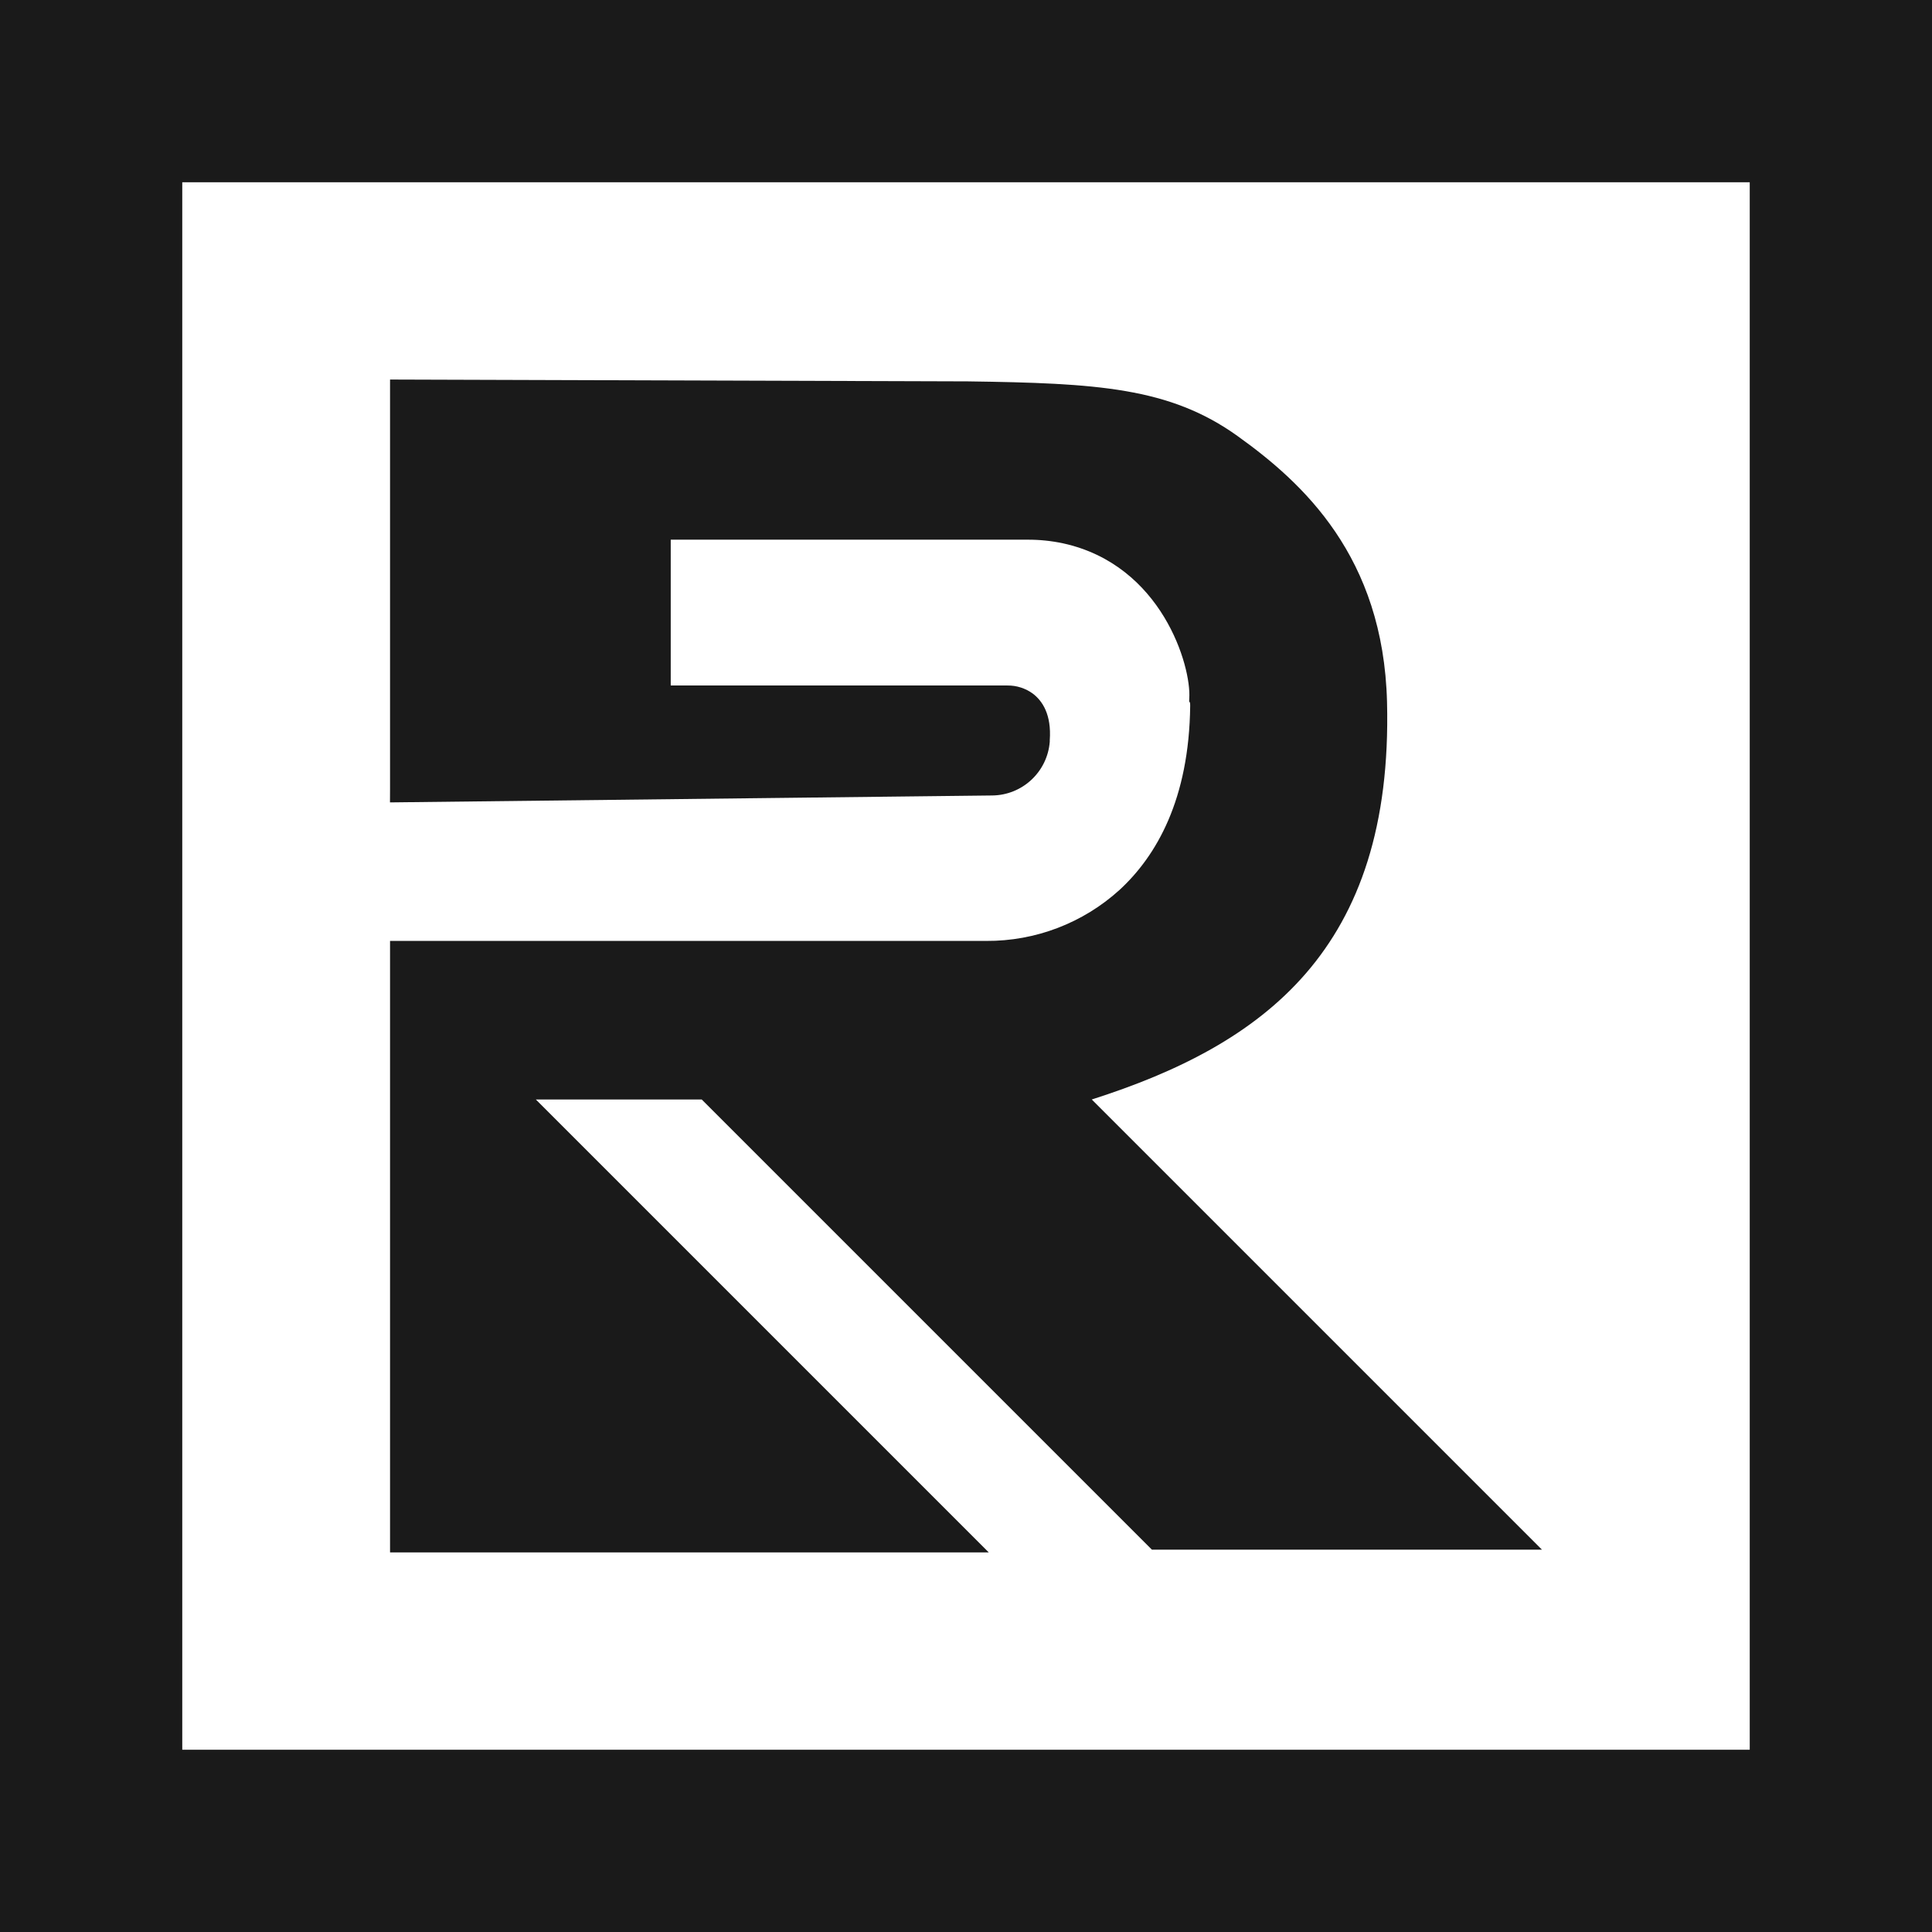
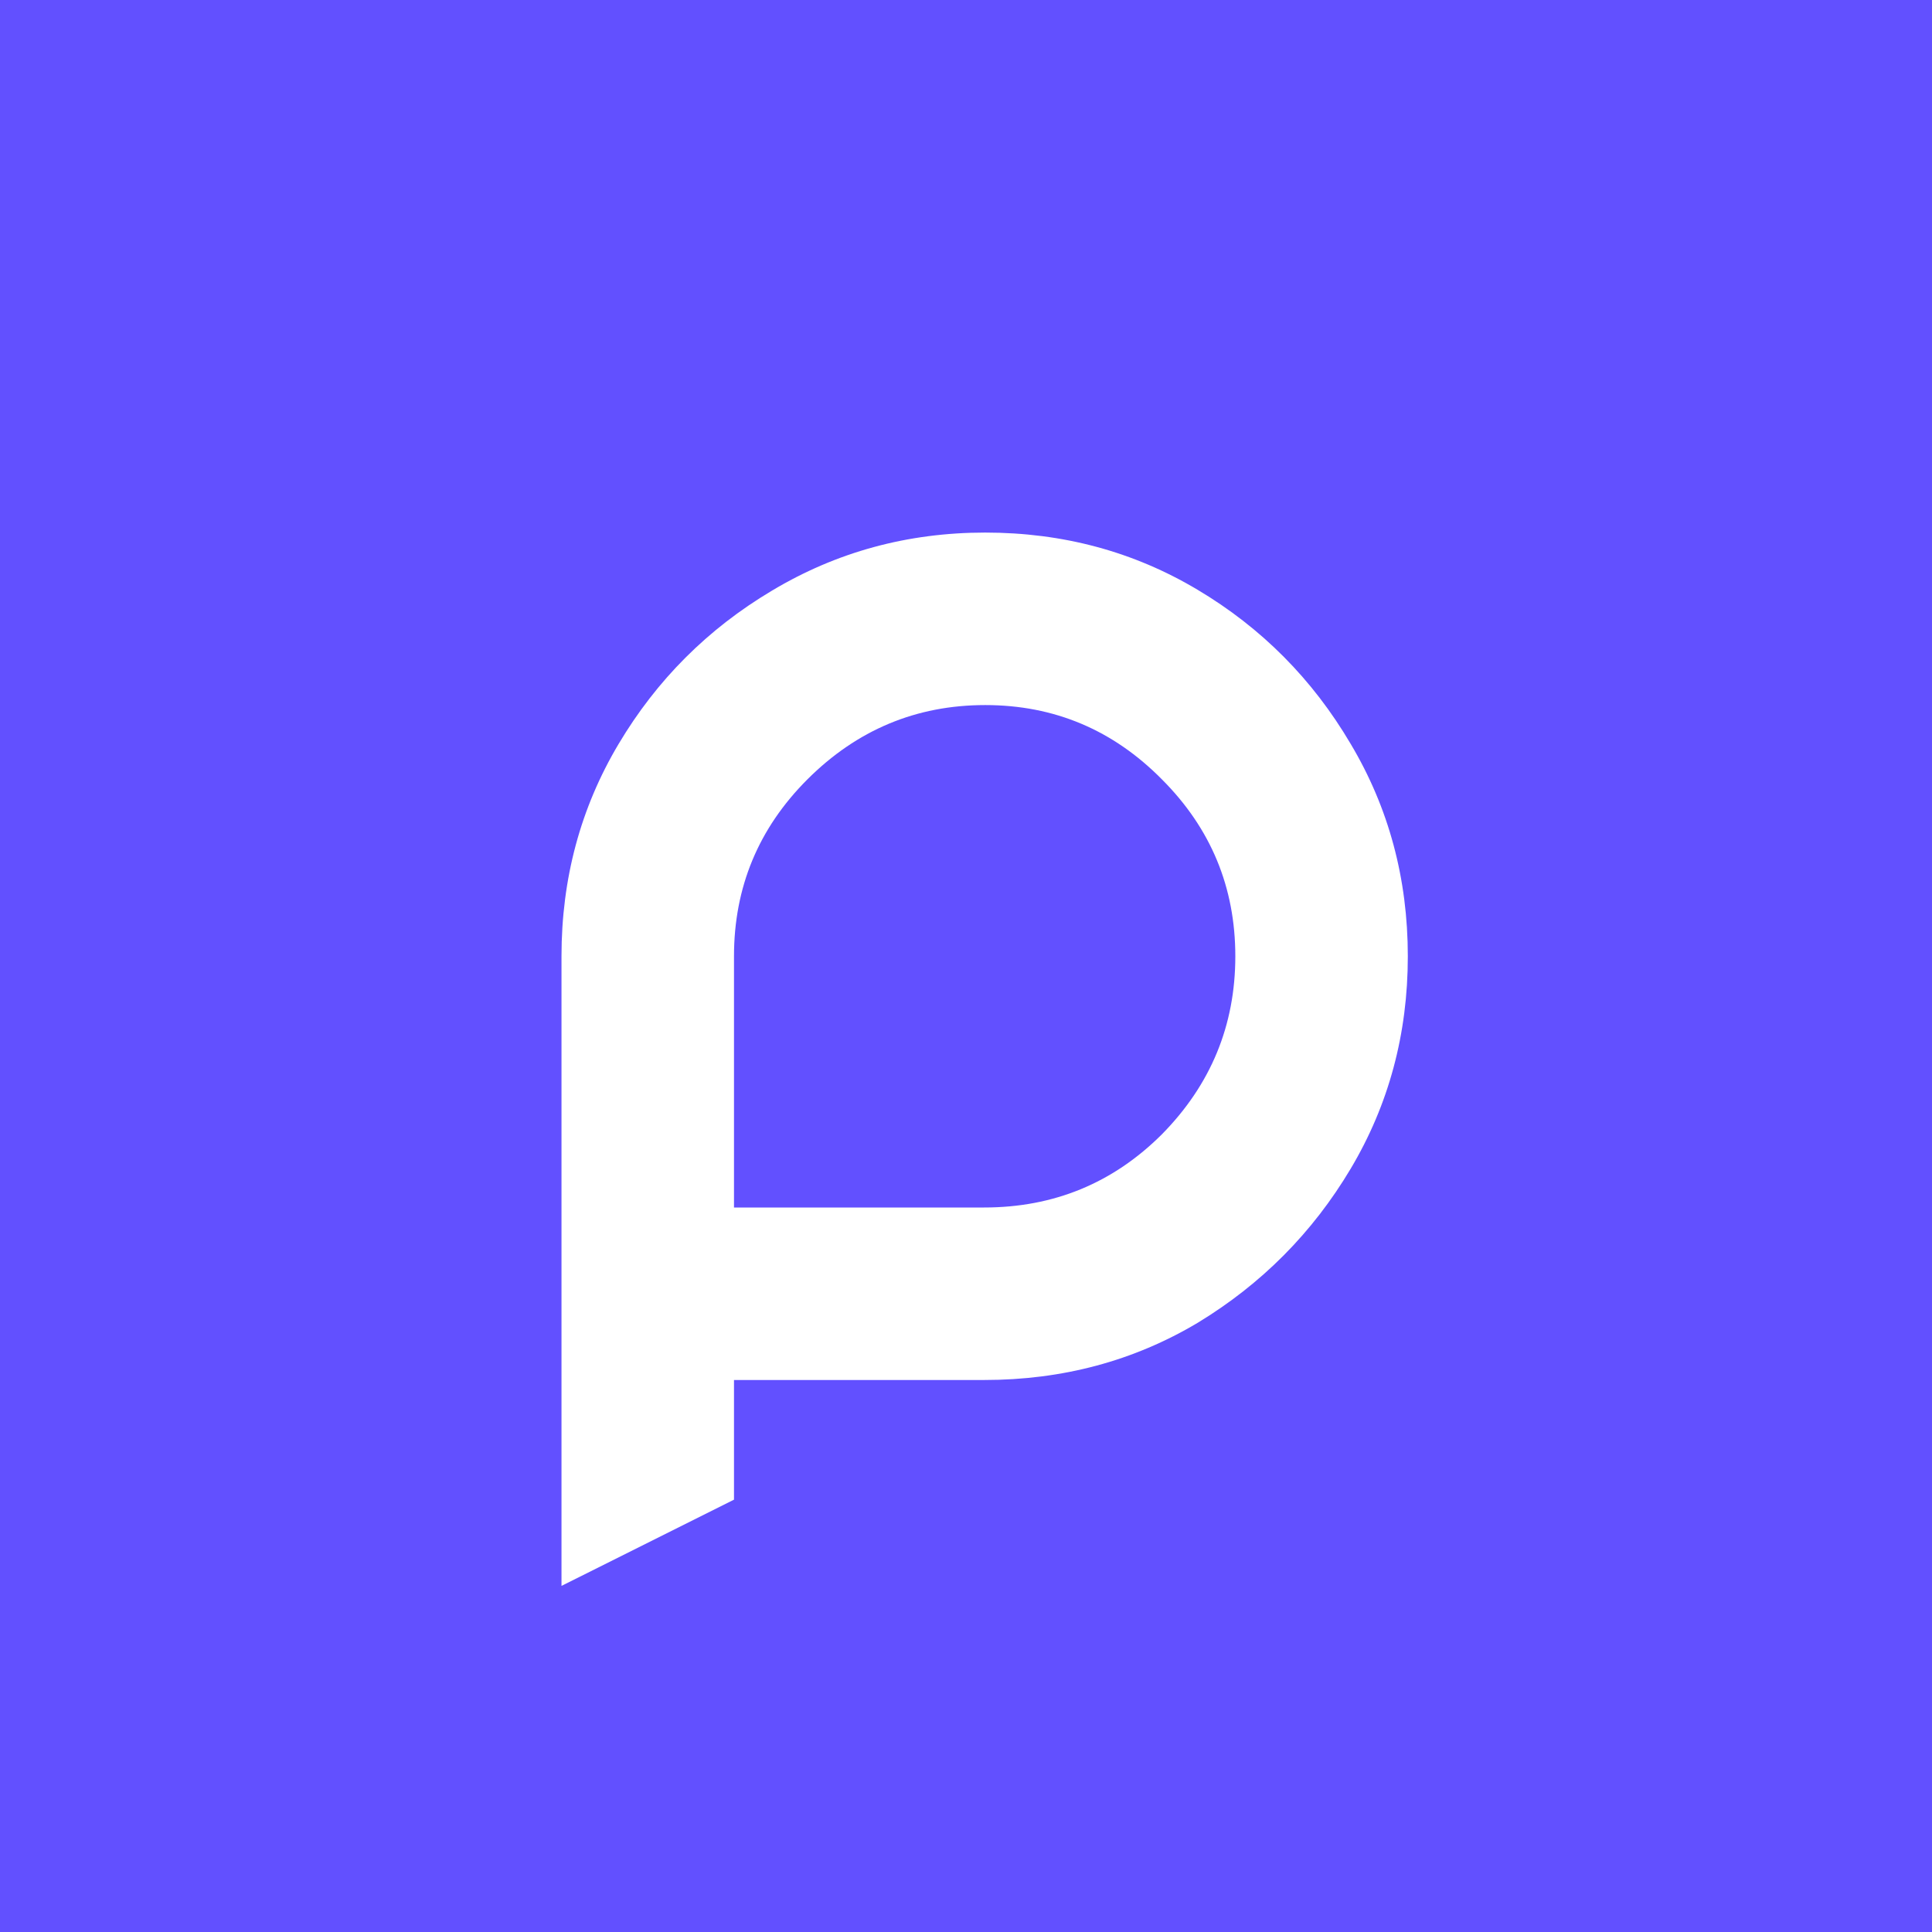
- <svg xmlns="http://www.w3.org/2000/svg" id="Camada_2" data-name="Camada 2" viewBox="0 0 530 530">
-   <defs>
-     <style>.cls-1{fill:#1a1a1a;}.cls-2{fill:#fff;}</style>
-   </defs>
-   <rect class="cls-1" width="530" height="530" />
-   <rect class="cls-2" x="50" y="50" width="430" height="430" />
-   <path class="cls-1" d="M340.83,422.58v-112l158.5.5c35.46.5,55.34,1.63,74,15,17.88,12.81,40,33,41,73,1.7,68-34,94-81,109l123.5,123.5h-107l-123.5-123.5h-45.5L505.08,632.33H340.83V464.58h163.5a53.93,53.93,0,0,0,36.63-14c10.14-9.35,19.09-24.86,19.37-50.52,0-1.89-.37-.11-.25-2,.59-8.79-7.46-36.61-34.63-42.55a46,46,0,0,0-9.72-1h-97.9v40h92.36a11.6,11.6,0,0,1,7,2.25c2.62,2,5.12,5.75,4.62,12.75l0,.42A16,16,0,0,1,506,424.68l-165.19,1.9Z" transform="translate(-233.83 -206.46)" />
+ <svg xmlns="http://www.w3.org/2000/svg" width="35" height="35" viewBox="0 0 35 35" fill="none">
+   <rect width="35" height="35" fill="#6250FF" />
+   <path d="M17.848 9.648C19.254 9.648 20.537 9.993 21.695 10.684C22.854 11.374 23.779 12.305 24.469 13.477C25.159 14.635 25.504 15.918 25.504 17.324C25.504 18.73 25.159 20.013 24.469 21.172C23.779 22.331 22.854 23.262 21.695 23.965C20.537 24.655 19.247 25 17.828 25H13.297V27.168L10.172 28.73V25V23.438V17.324C10.172 15.918 10.517 14.635 11.207 13.477C11.897 12.318 12.822 11.393 13.98 10.703C15.152 10 16.441 9.648 17.848 9.648ZM17.828 21.875C19.091 21.875 20.165 21.432 21.051 20.547C21.936 19.648 22.379 18.574 22.379 17.324C22.379 16.074 21.936 15.007 21.051 14.121C20.165 13.223 19.098 12.773 17.848 12.773C16.598 12.773 15.523 13.223 14.625 14.121C13.74 15.007 13.297 16.074 13.297 17.324V21.875H17.828Z" fill="white" />
</svg>
